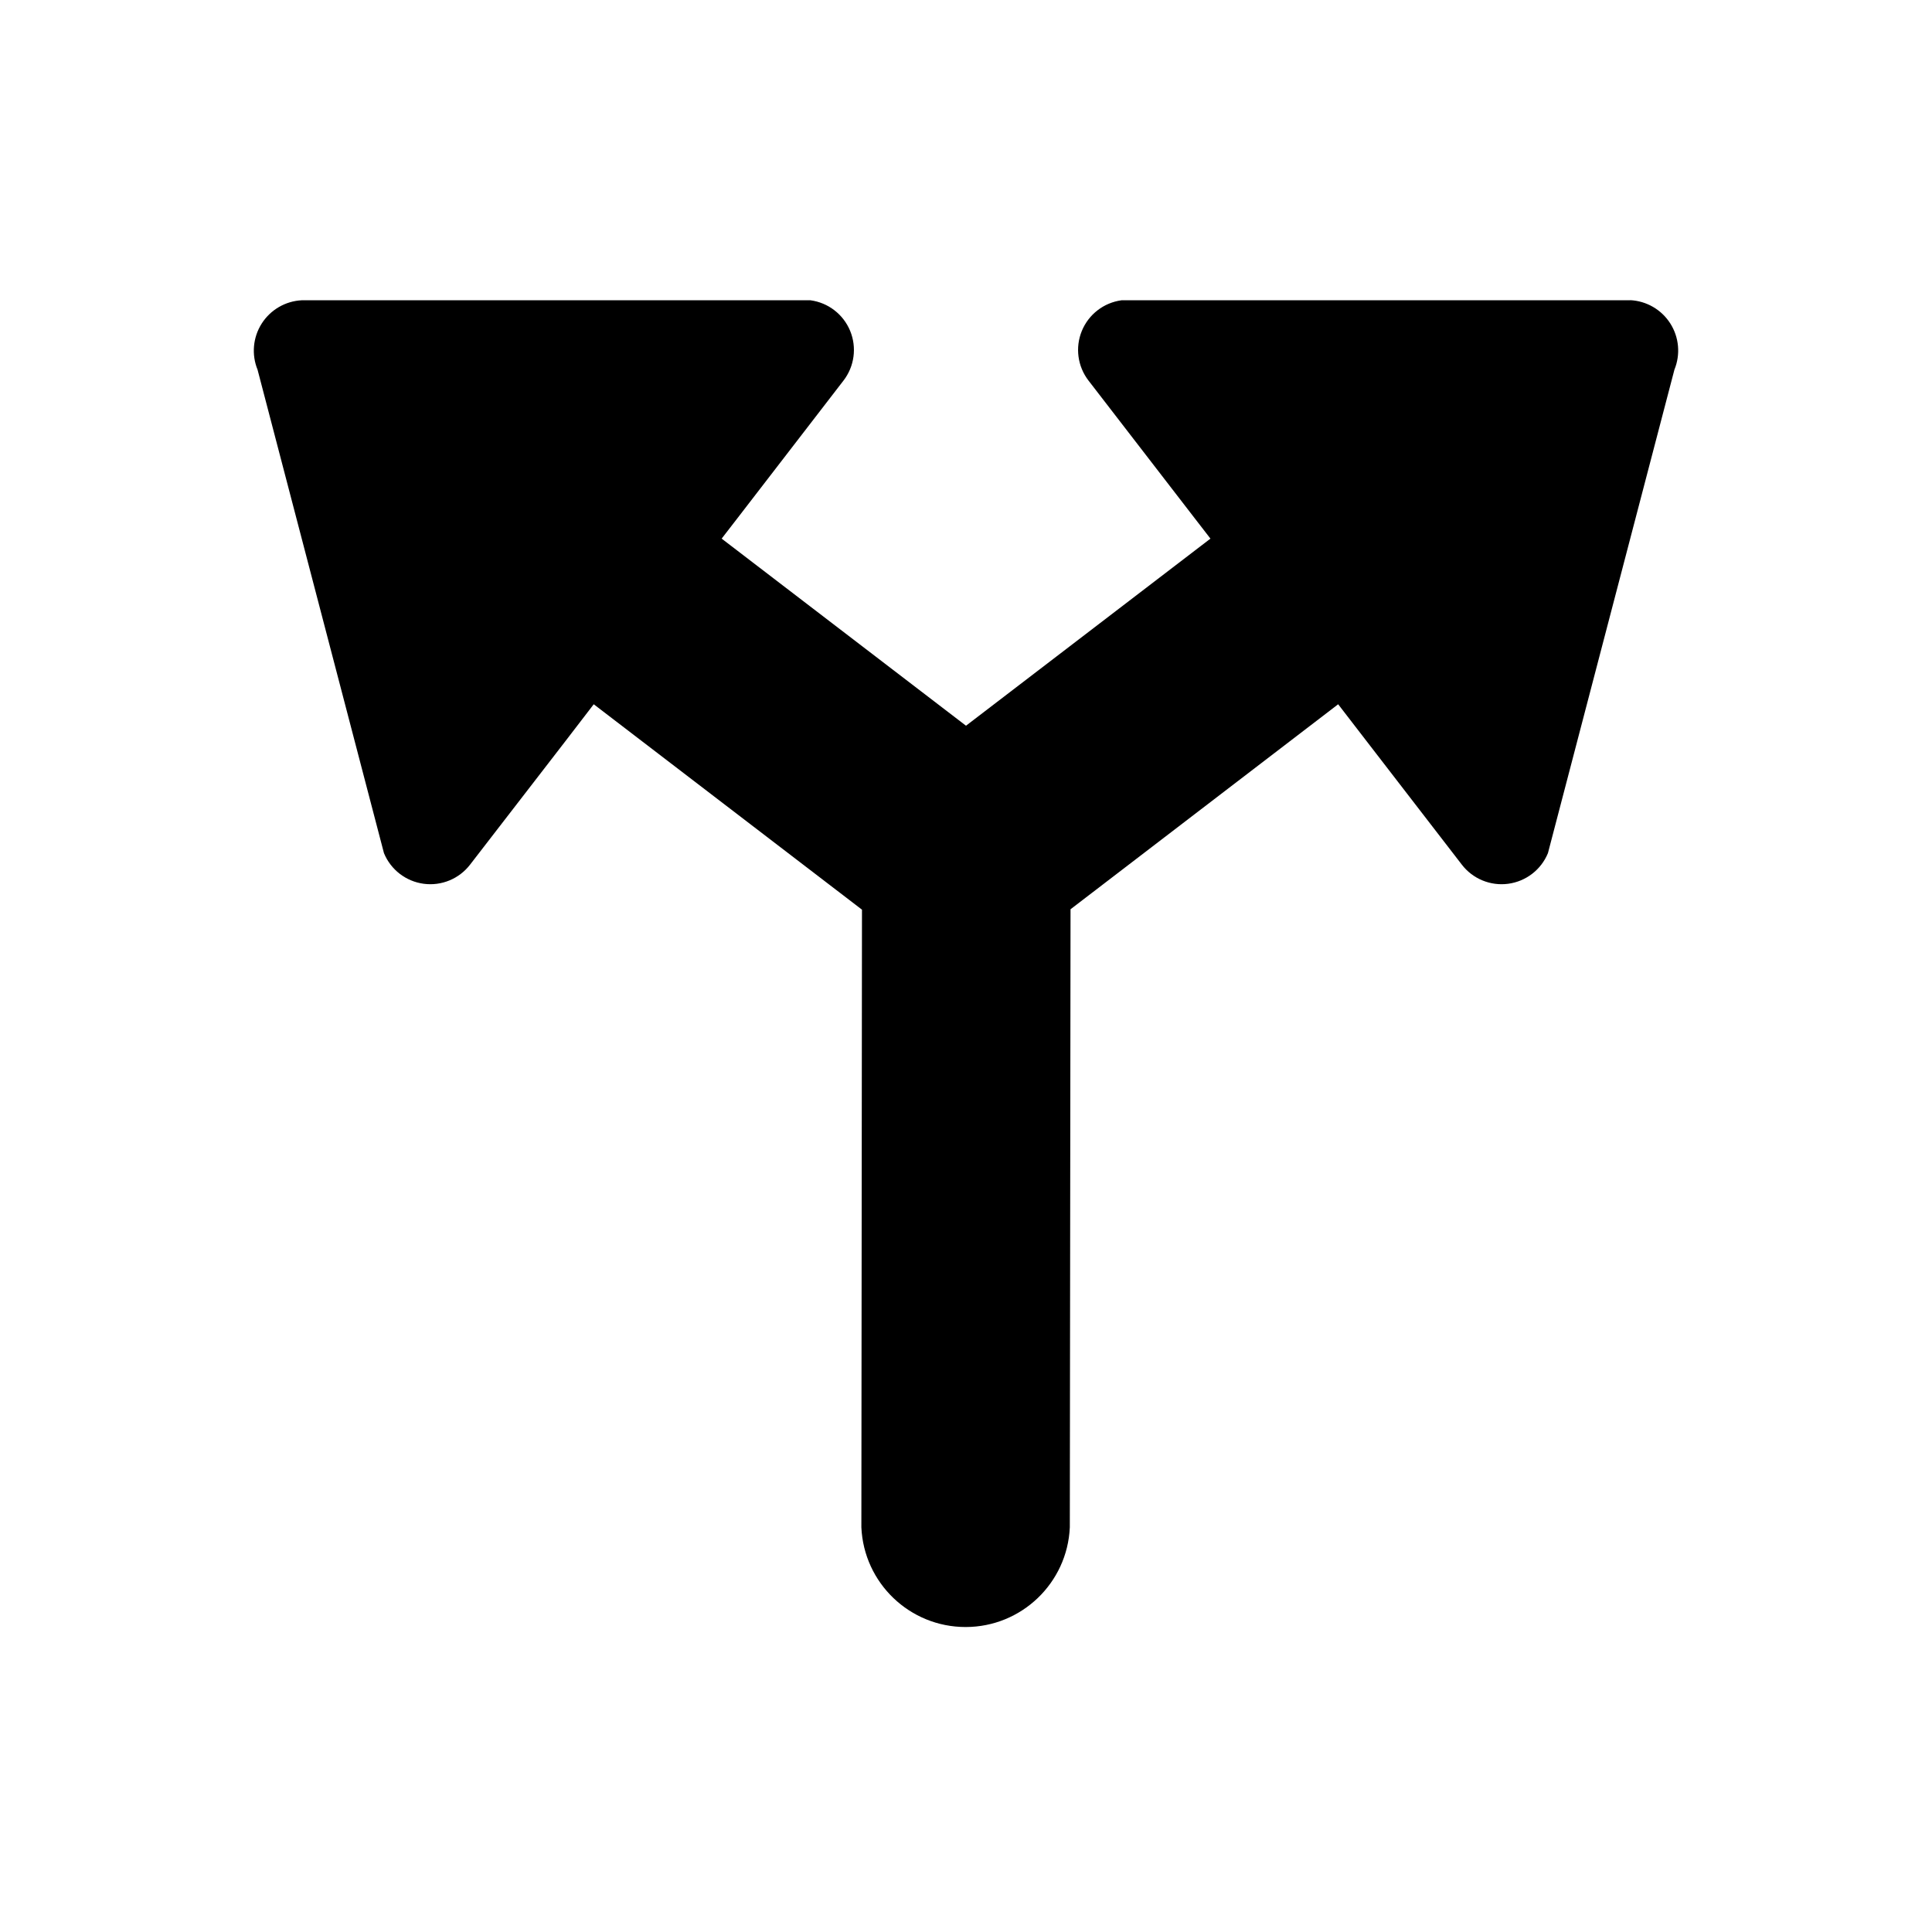
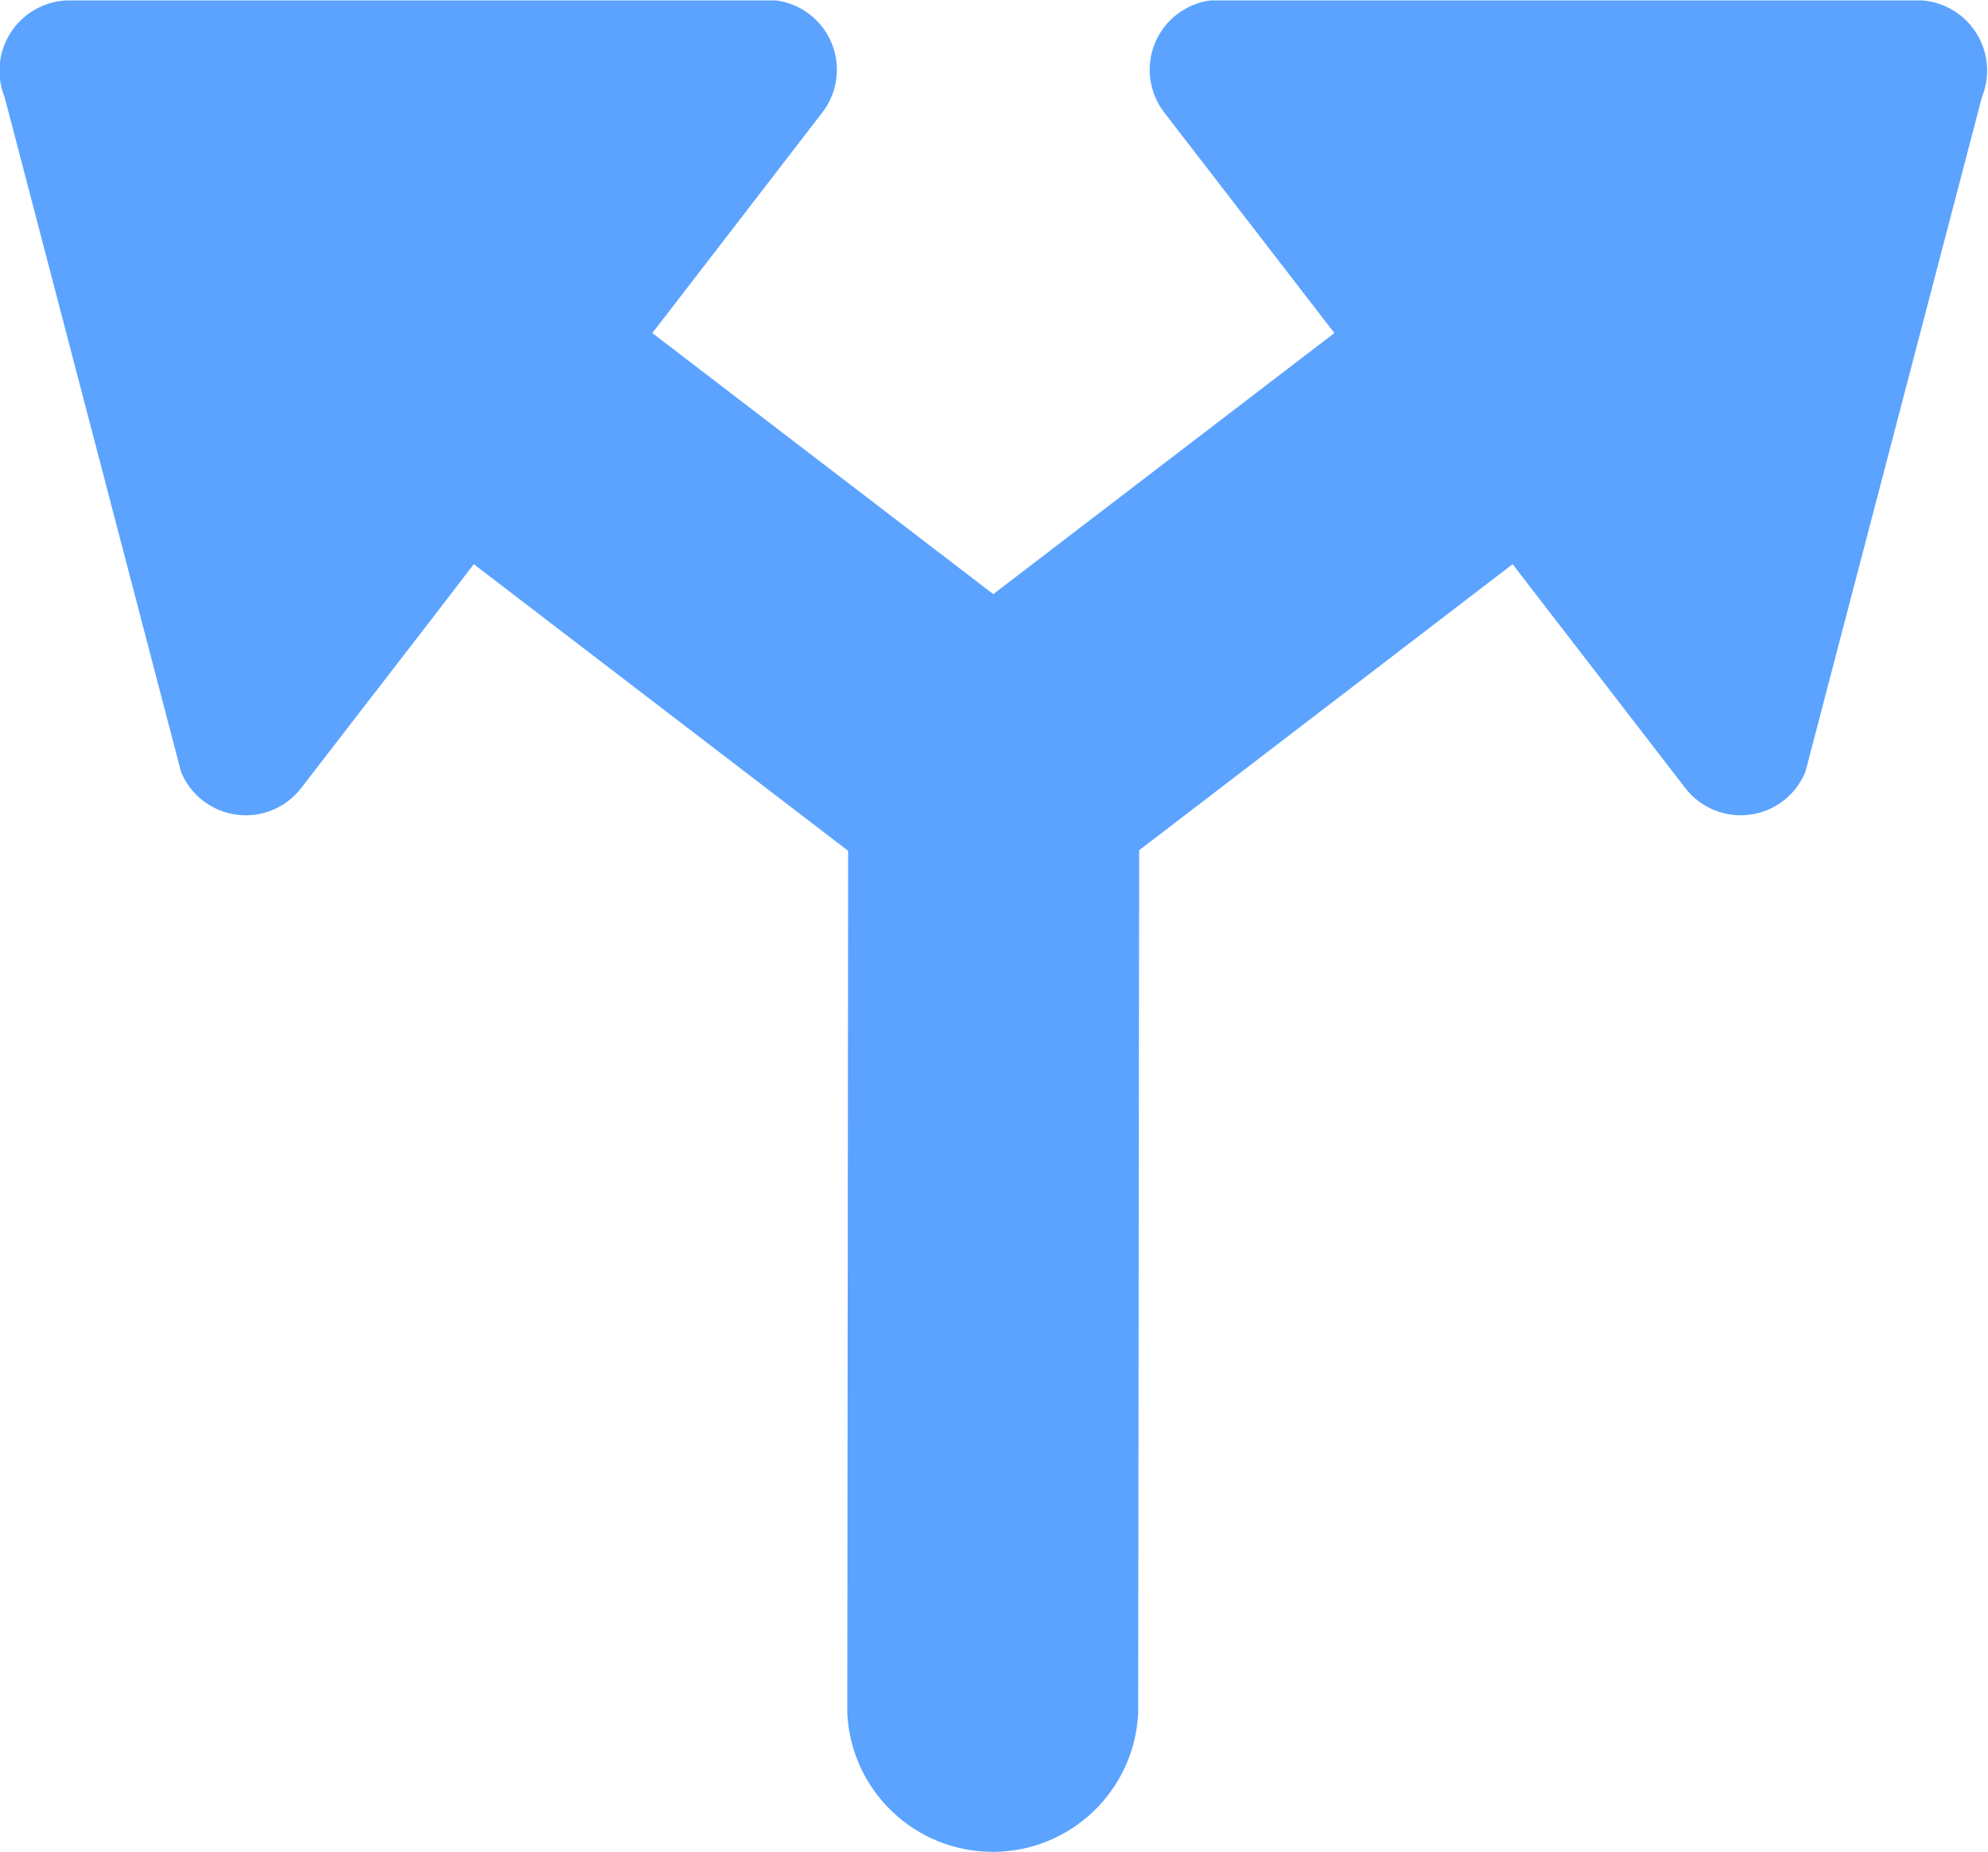
- <svg xmlns="http://www.w3.org/2000/svg" fill="#000000" width="800px" height="800px" viewBox="-1.5 0 19 19" class="cf-icon-svg">
-   <path d="M14.533 2.953H9.53a.493.493 0 0 0-.325.79l1.049 1.36.15.194L8 7.137l-2.403-1.84.15-.194 1.048-1.36a.493.493 0 0 0-.325-.79H1.467a.496.496 0 0 0-.434.683L2.276 8.39a.493.493 0 0 0 .847.113l.935-1.211.281-.366 2.638 2.02-.006 6.074a1.026 1.026 0 0 0 2.05 0l.007-6.078 2.632-2.016.282.366.934 1.211a.493.493 0 0 0 .847-.113l1.244-4.755a.496.496 0 0 0-.434-.683z" />
+ <svg xmlns="http://www.w3.org/2000/svg" fill="#5ba3ff" class="cf-icon-svg" viewBox="1 2.95 14.01 13.05">
+   <path d="M14.533 2.953H9.53a.493.493 0 0 0-.325.79l1.049 1.36.15.194L8 7.137l-2.403-1.84.15-.194 1.048-1.36a.493.493 0 0 0-.325-.79H1.467a.496.496 0 0 0-.434.683L2.276 8.39a.493.493 0 0 0 .847.113l.935-1.211.281-.366 2.638 2.02-.006 6.074a1.026 1.026 0 0 0 2.05 0l.007-6.078 2.632-2.016.282.366.934 1.211a.493.493 0 0 0 .847-.113l1.244-4.755a.496.496 0 0 0-.434-.683z" fill="#5ba3ff" />
</svg>
